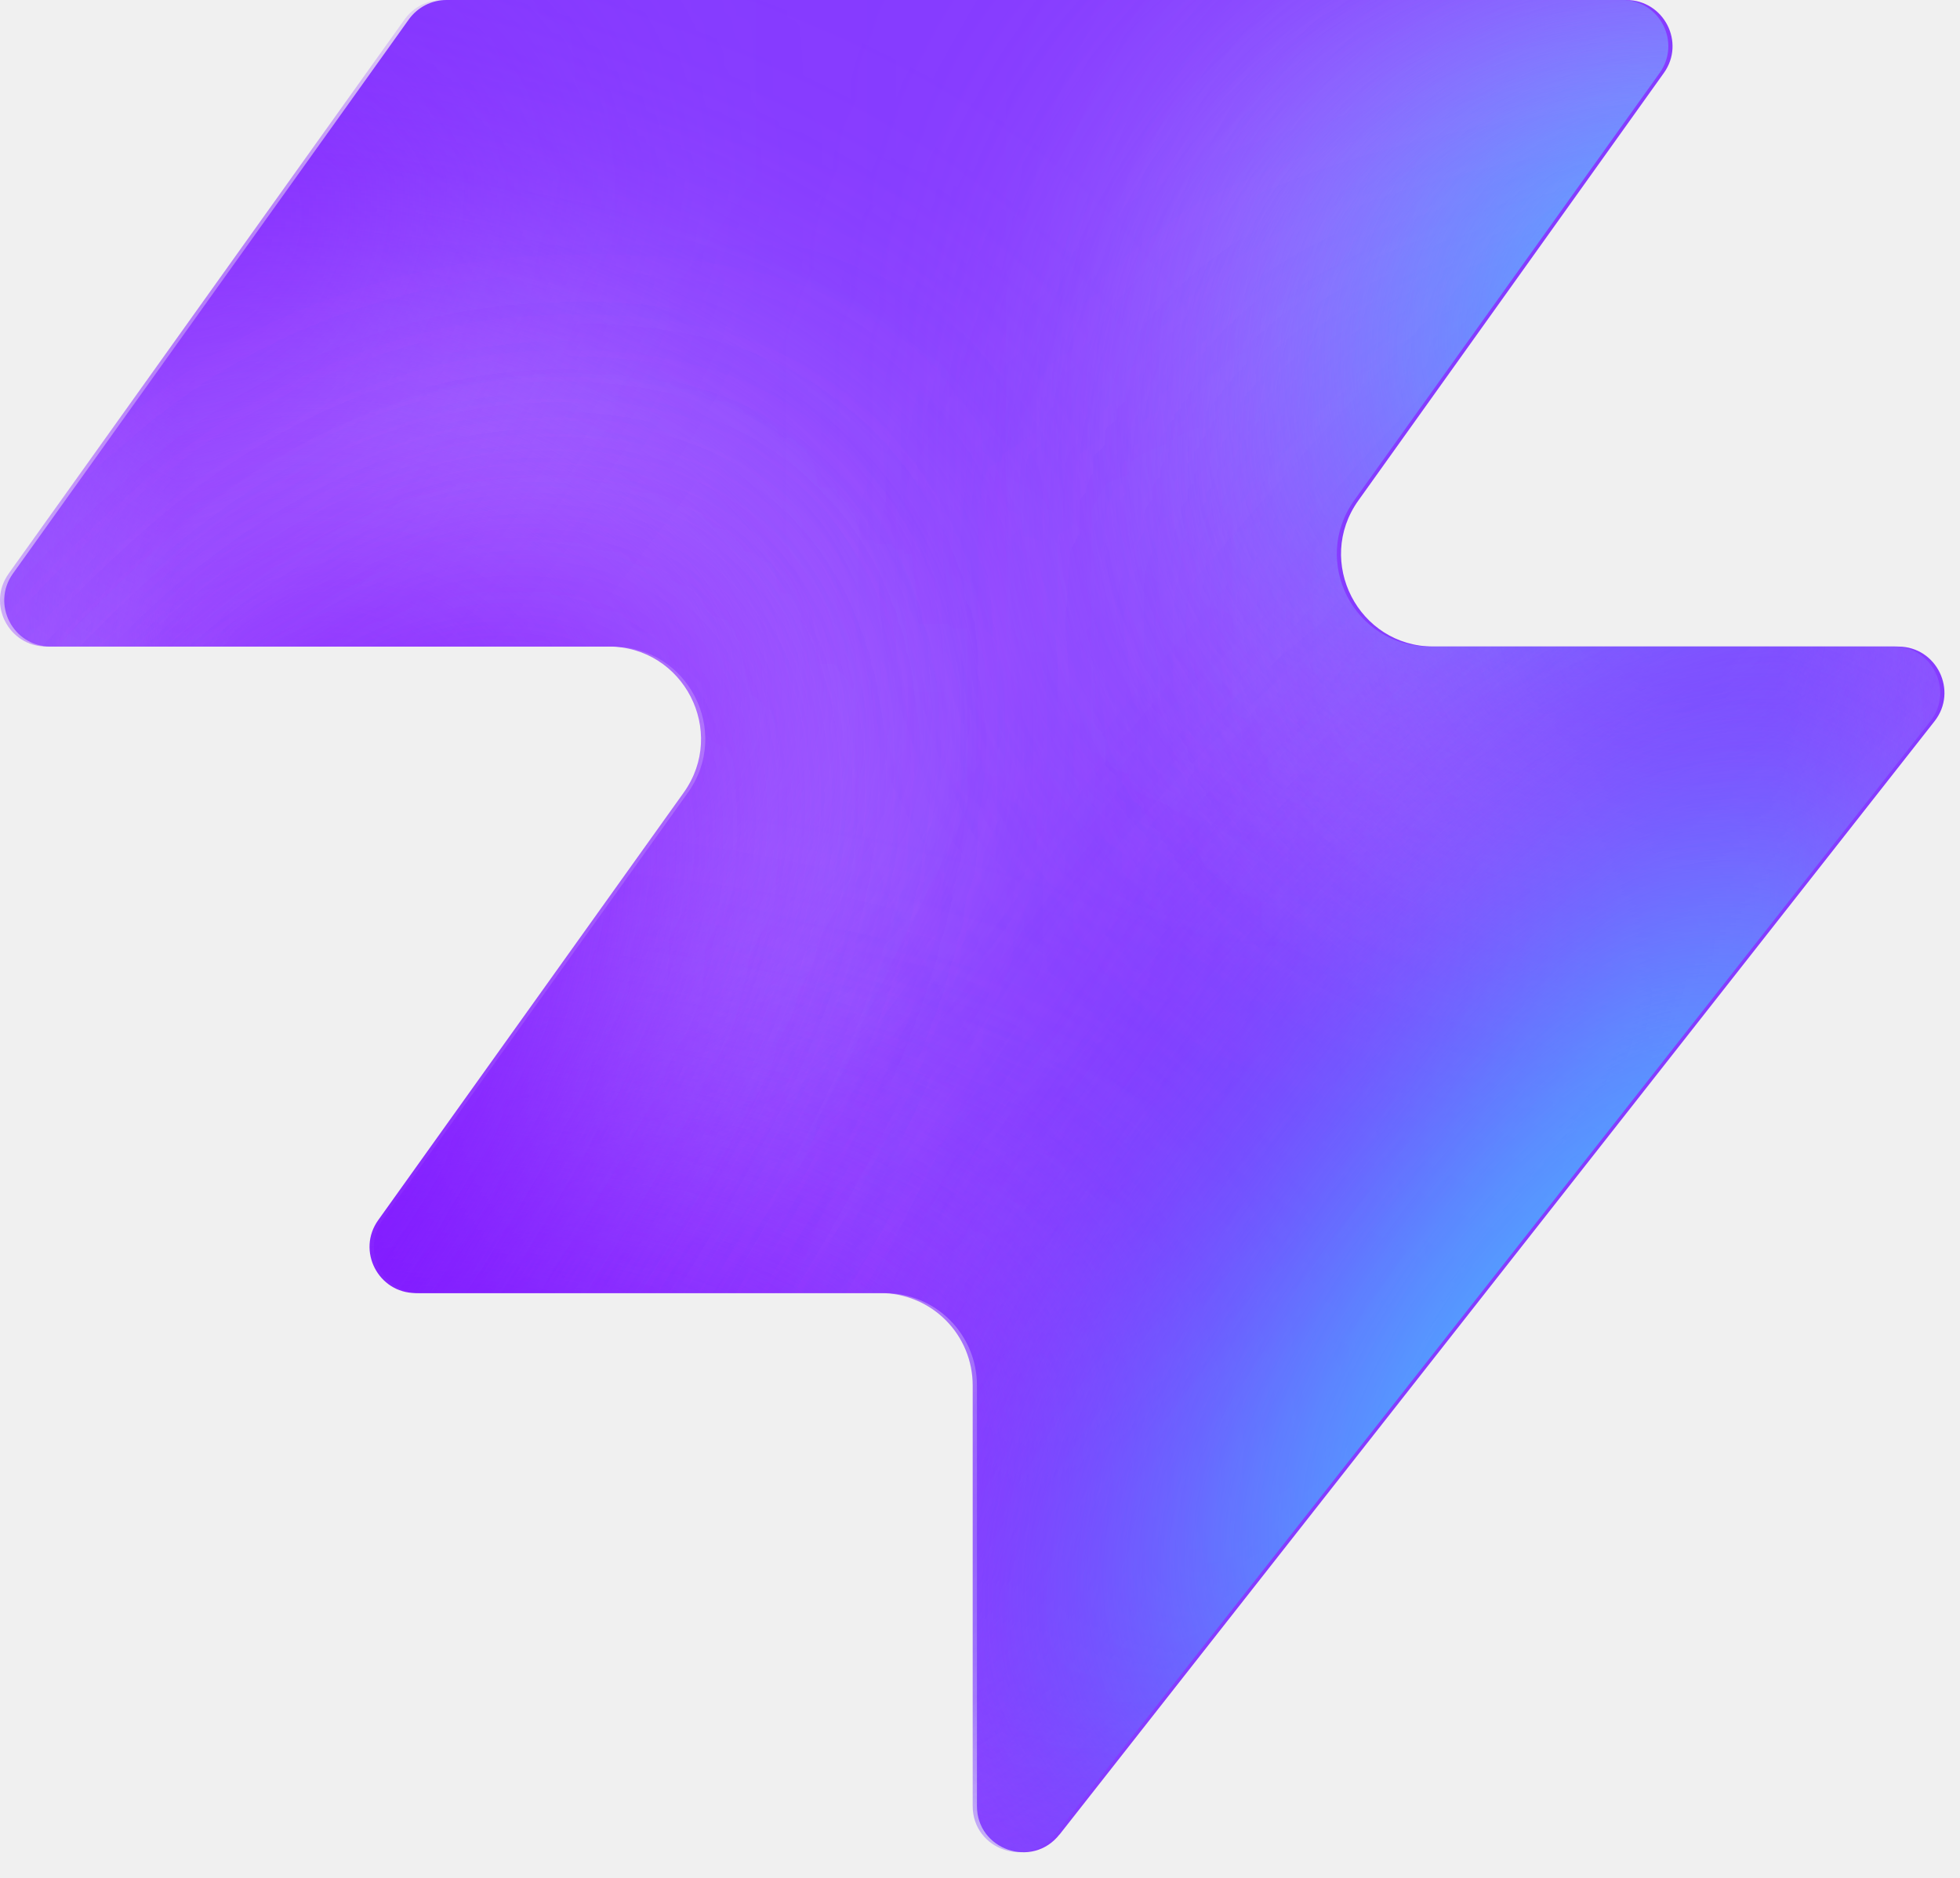
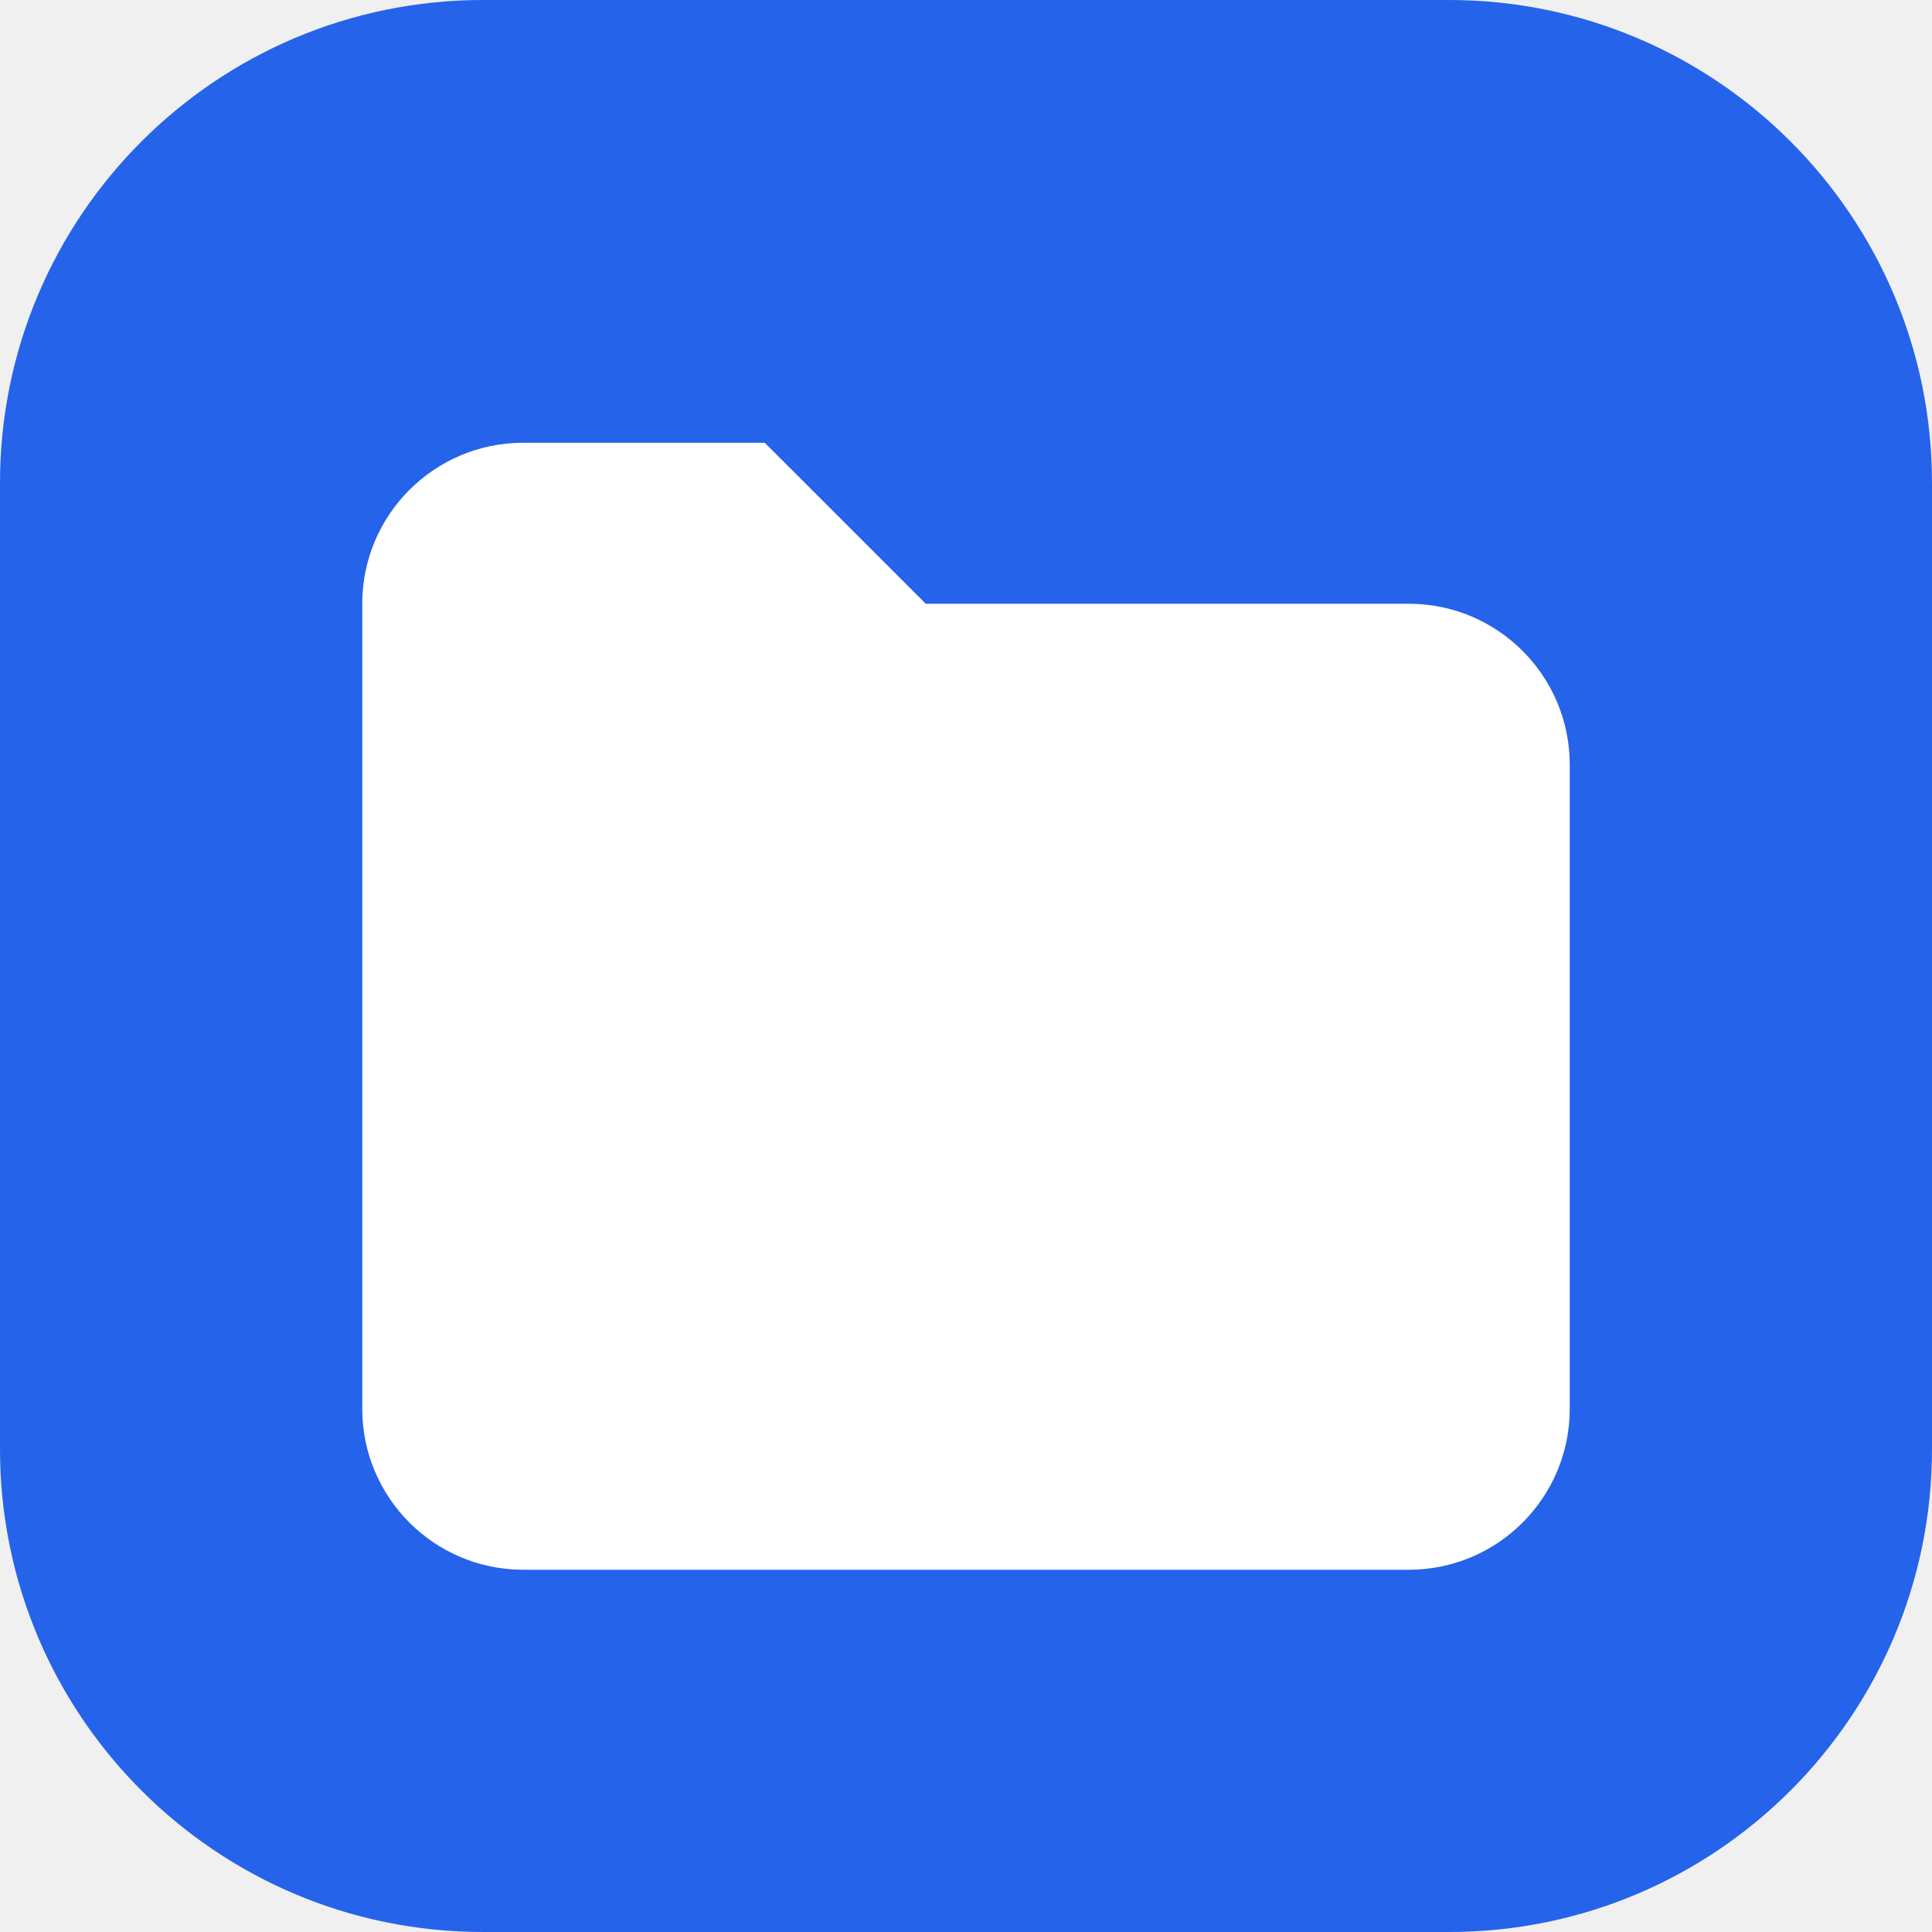
- <svg xmlns="http://www.w3.org/2000/svg" width="48" height="46" fill="none" viewBox="0 0 48 46">
-   <path fill="#863bff" d="M25.946 44.938c-.664.845-2.021.375-2.021-.698V33.937a2.26 2.26 0 0 0-2.262-2.262H10.287c-.92 0-1.456-1.04-.92-1.788l7.48-10.471c1.07-1.497 0-3.578-1.842-3.578H1.237c-.92 0-1.456-1.04-.92-1.788L10.013.474c.214-.297.556-.474.92-.474h28.894c.92 0 1.456 1.04.92 1.788l-7.48 10.471c-1.07 1.498 0 3.579 1.842 3.579h11.377c.943 0 1.473 1.088.89 1.83L25.947 44.94z" style="fill:#863bff;fill:color(display-p3 .525 .23 1);fill-opacity:1" />
-   <mask id="a" width="48" height="46" x="0" y="0" maskUnits="userSpaceOnUse" style="mask-type:alpha">
-     <path fill="#000" d="M25.842 44.938c-.664.844-2.021.375-2.021-.698V33.937a2.26 2.26 0 0 0-2.262-2.262H10.183c-.92 0-1.456-1.04-.92-1.788l7.48-10.471c1.07-1.498 0-3.579-1.842-3.579H1.133c-.92 0-1.456-1.04-.92-1.787L9.91.473c.214-.297.556-.474.92-.474h28.894c.92 0 1.456 1.04.92 1.788l-7.48 10.471c-1.07 1.498 0 3.578 1.842 3.578h11.377c.943 0 1.473 1.088.89 1.832L25.843 44.94z" style="fill:#000;fill-opacity:1" />
-   </mask>
-   <g mask="url(#a)">
-     <g filter="url(#b)">
-       <ellipse cx="5.508" cy="14.704" fill="#ede6ff" rx="5.508" ry="14.704" style="fill:#ede6ff;fill:color(display-p3 .927 .903 1);fill-opacity:1" transform="matrix(.00324 1 1 -.00324 -4.47 31.516)" />
-     </g>
-     <g filter="url(#c)">
-       <ellipse cx="10.399" cy="29.851" fill="#ede6ff" rx="10.399" ry="29.851" style="fill:#ede6ff;fill:color(display-p3 .927 .903 1);fill-opacity:1" transform="matrix(.00324 1 1 -.00324 -39.328 7.883)" />
-     </g>
-     <g filter="url(#d)">
-       <ellipse cx="5.508" cy="30.487" fill="#7e14ff" rx="5.508" ry="30.487" style="fill:#7e14ff;fill:color(display-p3 .492 .077 1);fill-opacity:1" transform="rotate(89.814 -25.913 -14.639)scale(1 -1)" />
-     </g>
-     <g filter="url(#e)">
-       <ellipse cx="5.508" cy="30.599" fill="#7e14ff" rx="5.508" ry="30.599" style="fill:#7e14ff;fill:color(display-p3 .492 .077 1);fill-opacity:1" transform="rotate(89.814 -32.644 -3.334)scale(1 -1)" />
-     </g>
-     <g filter="url(#f)">
-       <ellipse cx="5.508" cy="30.599" fill="#7e14ff" rx="5.508" ry="30.599" style="fill:#7e14ff;fill:color(display-p3 .492 .077 1);fill-opacity:1" transform="matrix(.00324 1 1 -.00324 -34.34 30.47)" />
-     </g>
-     <g filter="url(#g)">
-       <ellipse cx="14.072" cy="22.078" fill="#ede6ff" rx="14.072" ry="22.078" style="fill:#ede6ff;fill:color(display-p3 .927 .903 1);fill-opacity:1" transform="rotate(93.35 24.506 48.493)scale(-1 1)" />
-     </g>
-     <g filter="url(#h)">
-       <ellipse cx="3.47" cy="21.501" fill="#7e14ff" rx="3.47" ry="21.501" style="fill:#7e14ff;fill:color(display-p3 .492 .077 1);fill-opacity:1" transform="rotate(89.009 28.708 47.59)scale(-1 1)" />
-     </g>
-     <g filter="url(#i)">
-       <ellipse cx="3.47" cy="21.501" fill="#7e14ff" rx="3.47" ry="21.501" style="fill:#7e14ff;fill:color(display-p3 .492 .077 1);fill-opacity:1" transform="rotate(89.009 28.708 47.59)scale(-1 1)" />
-     </g>
-     <g filter="url(#j)">
-       <ellipse cx=".387" cy="8.972" fill="#7e14ff" rx="4.407" ry="29.108" style="fill:#7e14ff;fill:color(display-p3 .492 .077 1);fill-opacity:1" transform="rotate(39.51 .387 8.972)" />
-     </g>
-     <g filter="url(#k)">
-       <ellipse cx="47.523" cy="-6.092" fill="#7e14ff" rx="4.407" ry="29.108" style="fill:#7e14ff;fill:color(display-p3 .492 .077 1);fill-opacity:1" transform="rotate(37.892 47.523 -6.092)" />
-     </g>
-     <g filter="url(#l)">
-       <ellipse cx="41.412" cy="6.333" fill="#47bfff" rx="5.971" ry="9.665" style="fill:#47bfff;fill:color(display-p3 .28 .748 1);fill-opacity:1" transform="rotate(37.892 41.412 6.333)" />
-     </g>
-     <g filter="url(#m)">
-       <ellipse cx="-1.879" cy="38.332" fill="#7e14ff" rx="4.407" ry="29.108" style="fill:#7e14ff;fill:color(display-p3 .492 .077 1);fill-opacity:1" transform="rotate(37.892 -1.88 38.332)" />
-     </g>
-     <g filter="url(#n)">
-       <ellipse cx="-1.879" cy="38.332" fill="#7e14ff" rx="4.407" ry="29.108" style="fill:#7e14ff;fill:color(display-p3 .492 .077 1);fill-opacity:1" transform="rotate(37.892 -1.88 38.332)" />
-     </g>
-     <g filter="url(#o)">
-       <ellipse cx="35.651" cy="29.907" fill="#7e14ff" rx="4.407" ry="29.108" style="fill:#7e14ff;fill:color(display-p3 .492 .077 1);fill-opacity:1" transform="rotate(37.892 35.651 29.907)" />
-     </g>
-     <g filter="url(#p)">
-       <ellipse cx="38.418" cy="32.4" fill="#47bfff" rx="5.971" ry="15.297" style="fill:#47bfff;fill:color(display-p3 .28 .748 1);fill-opacity:1" transform="rotate(37.892 38.418 32.4)" />
-     </g>
-   </g>
-   <defs>
-     <filter id="b" width="60.045" height="41.654" x="-19.77" y="16.149" color-interpolation-filters="sRGB" filterUnits="userSpaceOnUse">
-       <feFlood flood-opacity="0" result="BackgroundImageFix" />
-       <feBlend in="SourceGraphic" in2="BackgroundImageFix" result="shape" />
-       <feGaussianBlur result="effect1_foregroundBlur_2002_17158" stdDeviation="7.659" />
-     </filter>
-     <filter id="c" width="90.34" height="51.437" x="-54.613" y="-7.533" color-interpolation-filters="sRGB" filterUnits="userSpaceOnUse">
-       <feFlood flood-opacity="0" result="BackgroundImageFix" />
-       <feBlend in="SourceGraphic" in2="BackgroundImageFix" result="shape" />
-       <feGaussianBlur result="effect1_foregroundBlur_2002_17158" stdDeviation="7.659" />
-     </filter>
-     <filter id="d" width="79.355" height="29.4" x="-49.64" y="2.03" color-interpolation-filters="sRGB" filterUnits="userSpaceOnUse">
-       <feFlood flood-opacity="0" result="BackgroundImageFix" />
-       <feBlend in="SourceGraphic" in2="BackgroundImageFix" result="shape" />
-       <feGaussianBlur result="effect1_foregroundBlur_2002_17158" stdDeviation="4.596" />
-     </filter>
-     <filter id="e" width="79.579" height="29.4" x="-45.045" y="20.029" color-interpolation-filters="sRGB" filterUnits="userSpaceOnUse">
-       <feFlood flood-opacity="0" result="BackgroundImageFix" />
-       <feBlend in="SourceGraphic" in2="BackgroundImageFix" result="shape" />
-       <feGaussianBlur result="effect1_foregroundBlur_2002_17158" stdDeviation="4.596" />
-     </filter>
-     <filter id="f" width="79.579" height="29.4" x="-43.513" y="21.178" color-interpolation-filters="sRGB" filterUnits="userSpaceOnUse">
-       <feFlood flood-opacity="0" result="BackgroundImageFix" />
-       <feBlend in="SourceGraphic" in2="BackgroundImageFix" result="shape" />
-       <feGaussianBlur result="effect1_foregroundBlur_2002_17158" stdDeviation="4.596" />
-     </filter>
-     <filter id="g" width="74.749" height="58.852" x="15.756" y="-17.901" color-interpolation-filters="sRGB" filterUnits="userSpaceOnUse">
-       <feFlood flood-opacity="0" result="BackgroundImageFix" />
-       <feBlend in="SourceGraphic" in2="BackgroundImageFix" result="shape" />
-       <feGaussianBlur result="effect1_foregroundBlur_2002_17158" stdDeviation="7.659" />
-     </filter>
-     <filter id="h" width="61.377" height="25.362" x="23.548" y="2.284" color-interpolation-filters="sRGB" filterUnits="userSpaceOnUse">
-       <feFlood flood-opacity="0" result="BackgroundImageFix" />
-       <feBlend in="SourceGraphic" in2="BackgroundImageFix" result="shape" />
-       <feGaussianBlur result="effect1_foregroundBlur_2002_17158" stdDeviation="4.596" />
-     </filter>
-     <filter id="i" width="61.377" height="25.362" x="23.548" y="2.284" color-interpolation-filters="sRGB" filterUnits="userSpaceOnUse">
-       <feFlood flood-opacity="0" result="BackgroundImageFix" />
-       <feBlend in="SourceGraphic" in2="BackgroundImageFix" result="shape" />
-       <feGaussianBlur result="effect1_foregroundBlur_2002_17158" stdDeviation="4.596" />
-     </filter>
-     <filter id="j" width="56.045" height="63.649" x="-27.636" y="-22.853" color-interpolation-filters="sRGB" filterUnits="userSpaceOnUse">
-       <feFlood flood-opacity="0" result="BackgroundImageFix" />
-       <feBlend in="SourceGraphic" in2="BackgroundImageFix" result="shape" />
-       <feGaussianBlur result="effect1_foregroundBlur_2002_17158" stdDeviation="4.596" />
-     </filter>
-     <filter id="k" width="54.814" height="64.646" x="20.116" y="-38.415" color-interpolation-filters="sRGB" filterUnits="userSpaceOnUse">
-       <feFlood flood-opacity="0" result="BackgroundImageFix" />
-       <feBlend in="SourceGraphic" in2="BackgroundImageFix" result="shape" />
-       <feGaussianBlur result="effect1_foregroundBlur_2002_17158" stdDeviation="4.596" />
-     </filter>
-     <filter id="l" width="33.541" height="35.313" x="24.641" y="-11.323" color-interpolation-filters="sRGB" filterUnits="userSpaceOnUse">
-       <feFlood flood-opacity="0" result="BackgroundImageFix" />
-       <feBlend in="SourceGraphic" in2="BackgroundImageFix" result="shape" />
-       <feGaussianBlur result="effect1_foregroundBlur_2002_17158" stdDeviation="4.596" />
-     </filter>
-     <filter id="m" width="54.814" height="64.646" x="-29.286" y="6.009" color-interpolation-filters="sRGB" filterUnits="userSpaceOnUse">
-       <feFlood flood-opacity="0" result="BackgroundImageFix" />
-       <feBlend in="SourceGraphic" in2="BackgroundImageFix" result="shape" />
-       <feGaussianBlur result="effect1_foregroundBlur_2002_17158" stdDeviation="4.596" />
-     </filter>
-     <filter id="n" width="54.814" height="64.646" x="-29.286" y="6.009" color-interpolation-filters="sRGB" filterUnits="userSpaceOnUse">
-       <feFlood flood-opacity="0" result="BackgroundImageFix" />
-       <feBlend in="SourceGraphic" in2="BackgroundImageFix" result="shape" />
-       <feGaussianBlur result="effect1_foregroundBlur_2002_17158" stdDeviation="4.596" />
-     </filter>
-     <filter id="o" width="54.814" height="64.646" x="8.244" y="-2.416" color-interpolation-filters="sRGB" filterUnits="userSpaceOnUse">
-       <feFlood flood-opacity="0" result="BackgroundImageFix" />
-       <feBlend in="SourceGraphic" in2="BackgroundImageFix" result="shape" />
-       <feGaussianBlur result="effect1_foregroundBlur_2002_17158" stdDeviation="4.596" />
-     </filter>
-     <filter id="p" width="39.409" height="43.623" x="18.713" y="10.588" color-interpolation-filters="sRGB" filterUnits="userSpaceOnUse">
-       <feFlood flood-opacity="0" result="BackgroundImageFix" />
-       <feBlend in="SourceGraphic" in2="BackgroundImageFix" result="shape" />
-       <feGaussianBlur result="effect1_foregroundBlur_2002_17158" stdDeviation="4.596" />
-     </filter>
-   </defs>
+ <svg xmlns="http://www.w3.org/2000/svg" viewBox="0 0 48 48">
+   <rect width="48" height="48" rx="12" fill="#2563eb" />
+   <path fill="#fff" d="M9 15v20a4 4 0 0 0 4 4h22a4 4 0 0 0 4-4V19a4 4 0 0 0-4-4H23l-4-4H13a4 4 0 0 0-4 4Z" />
</svg>
